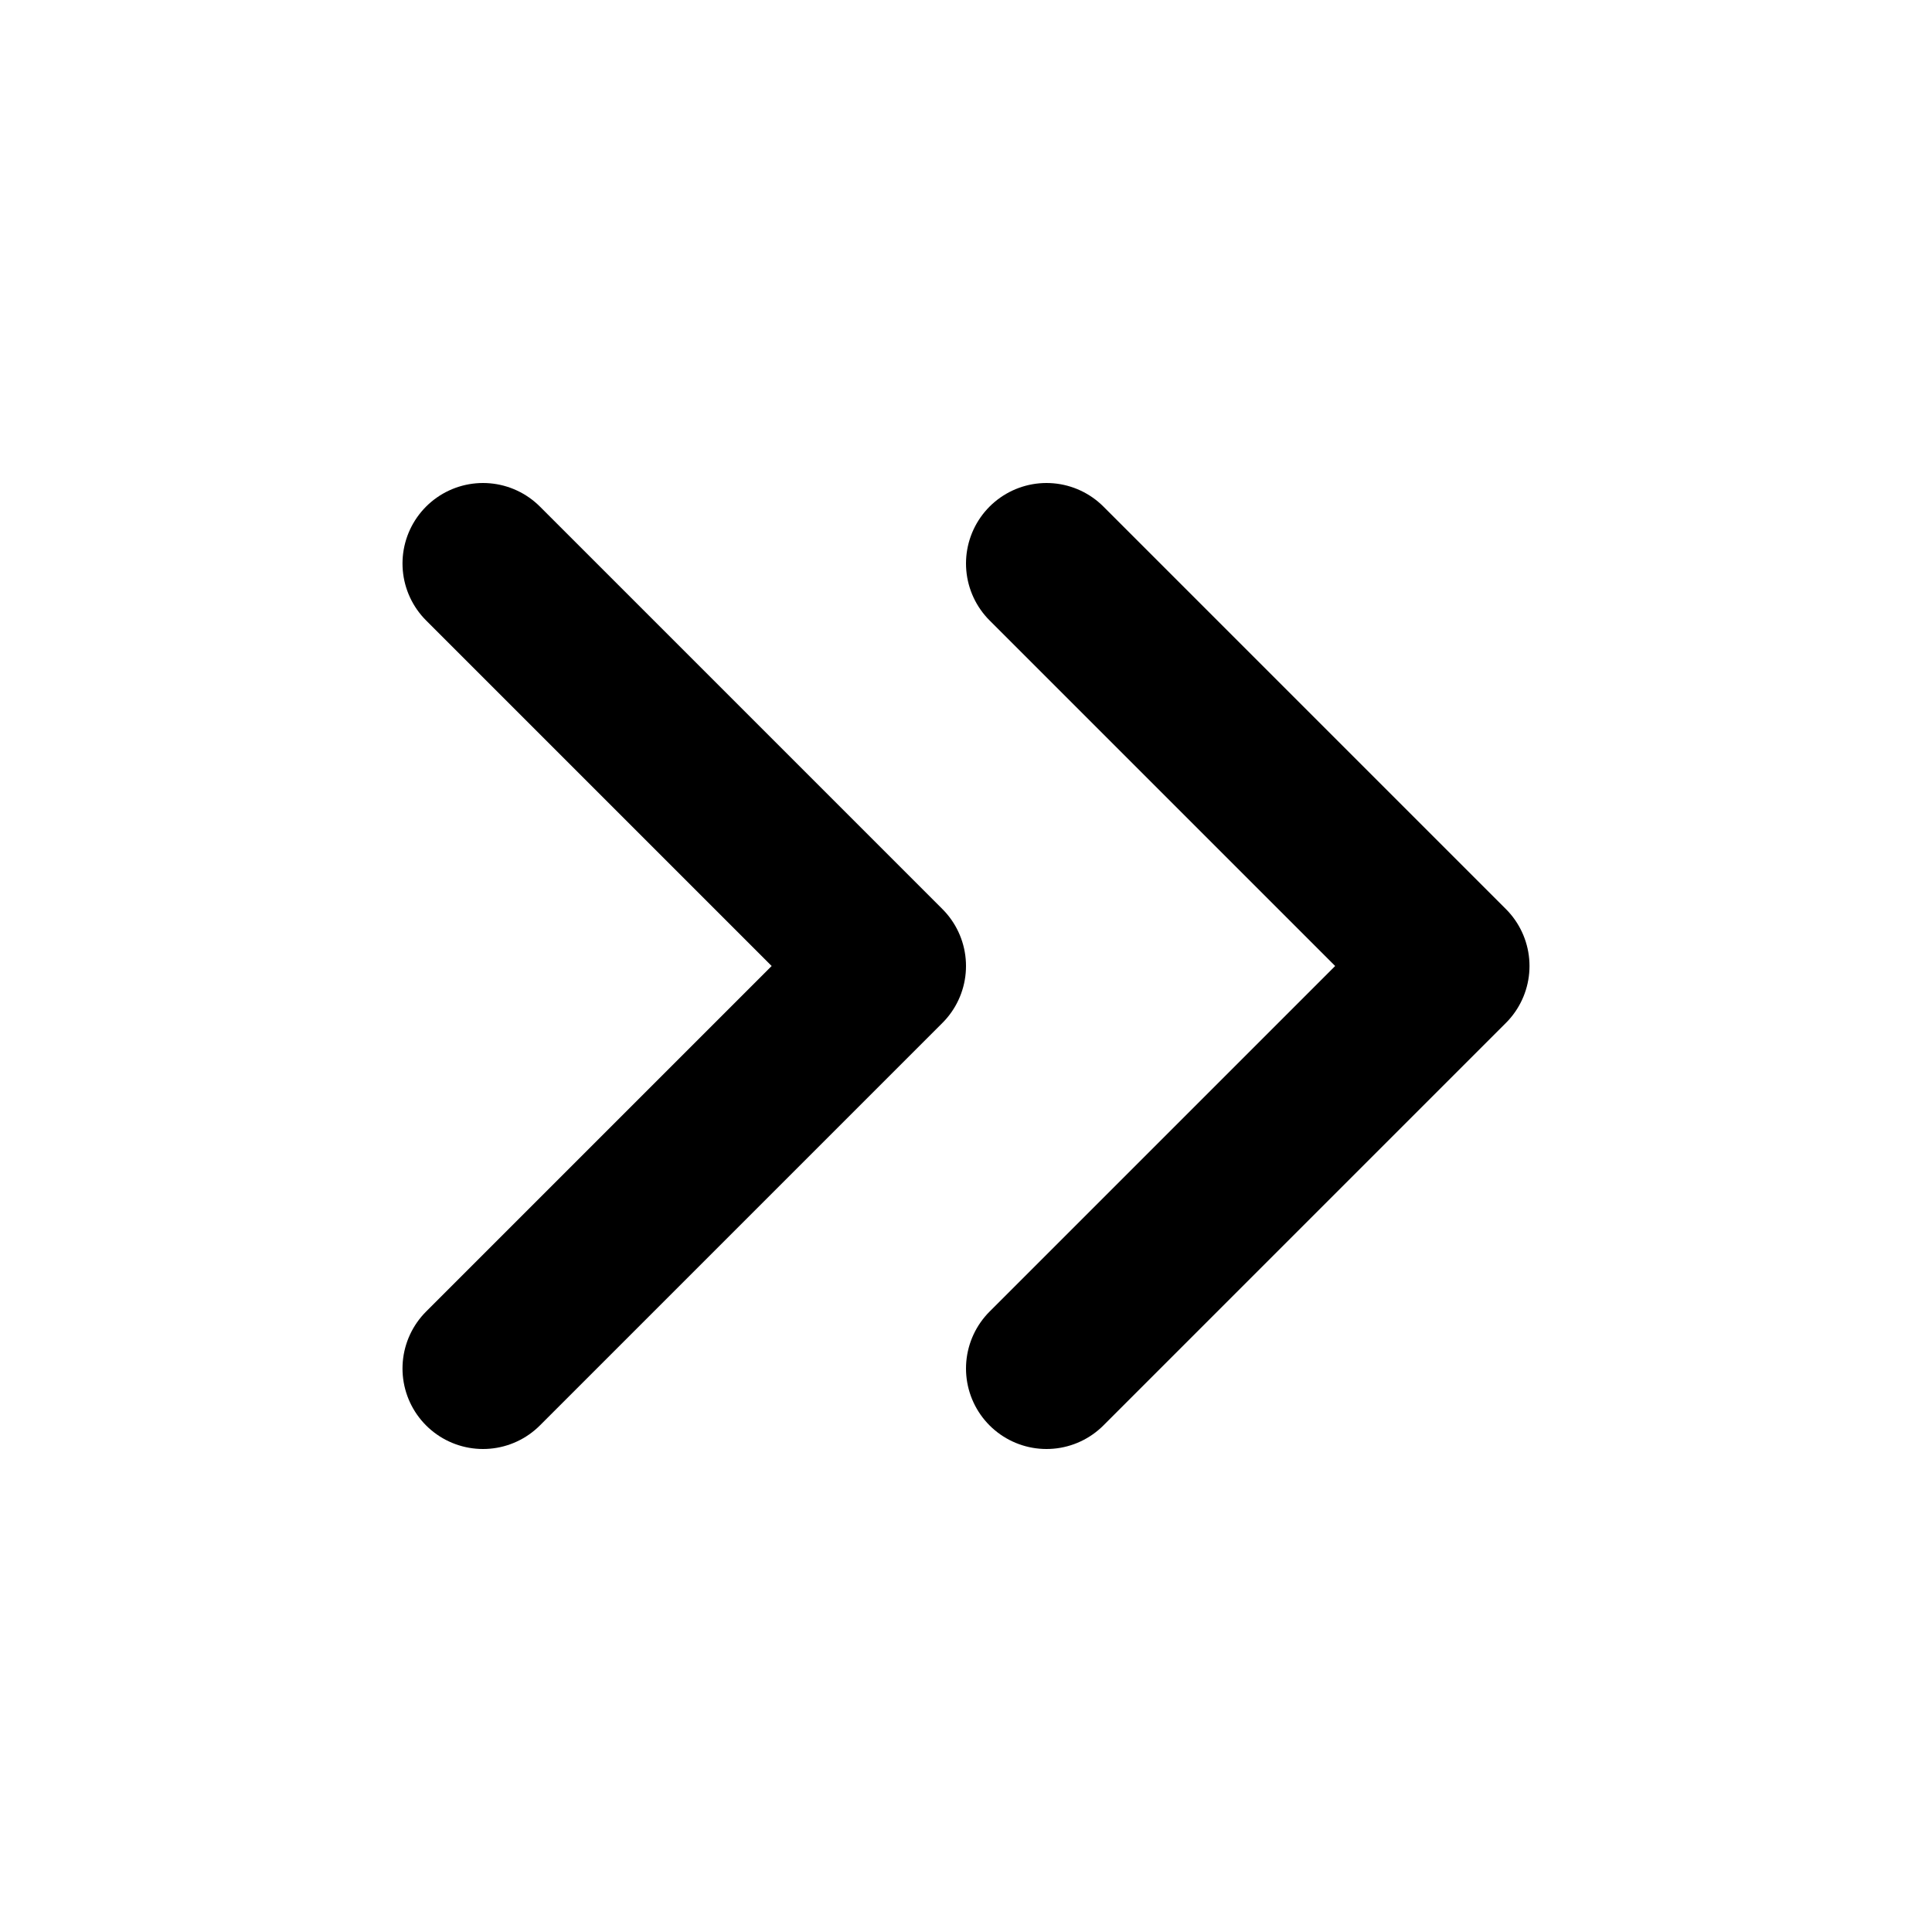
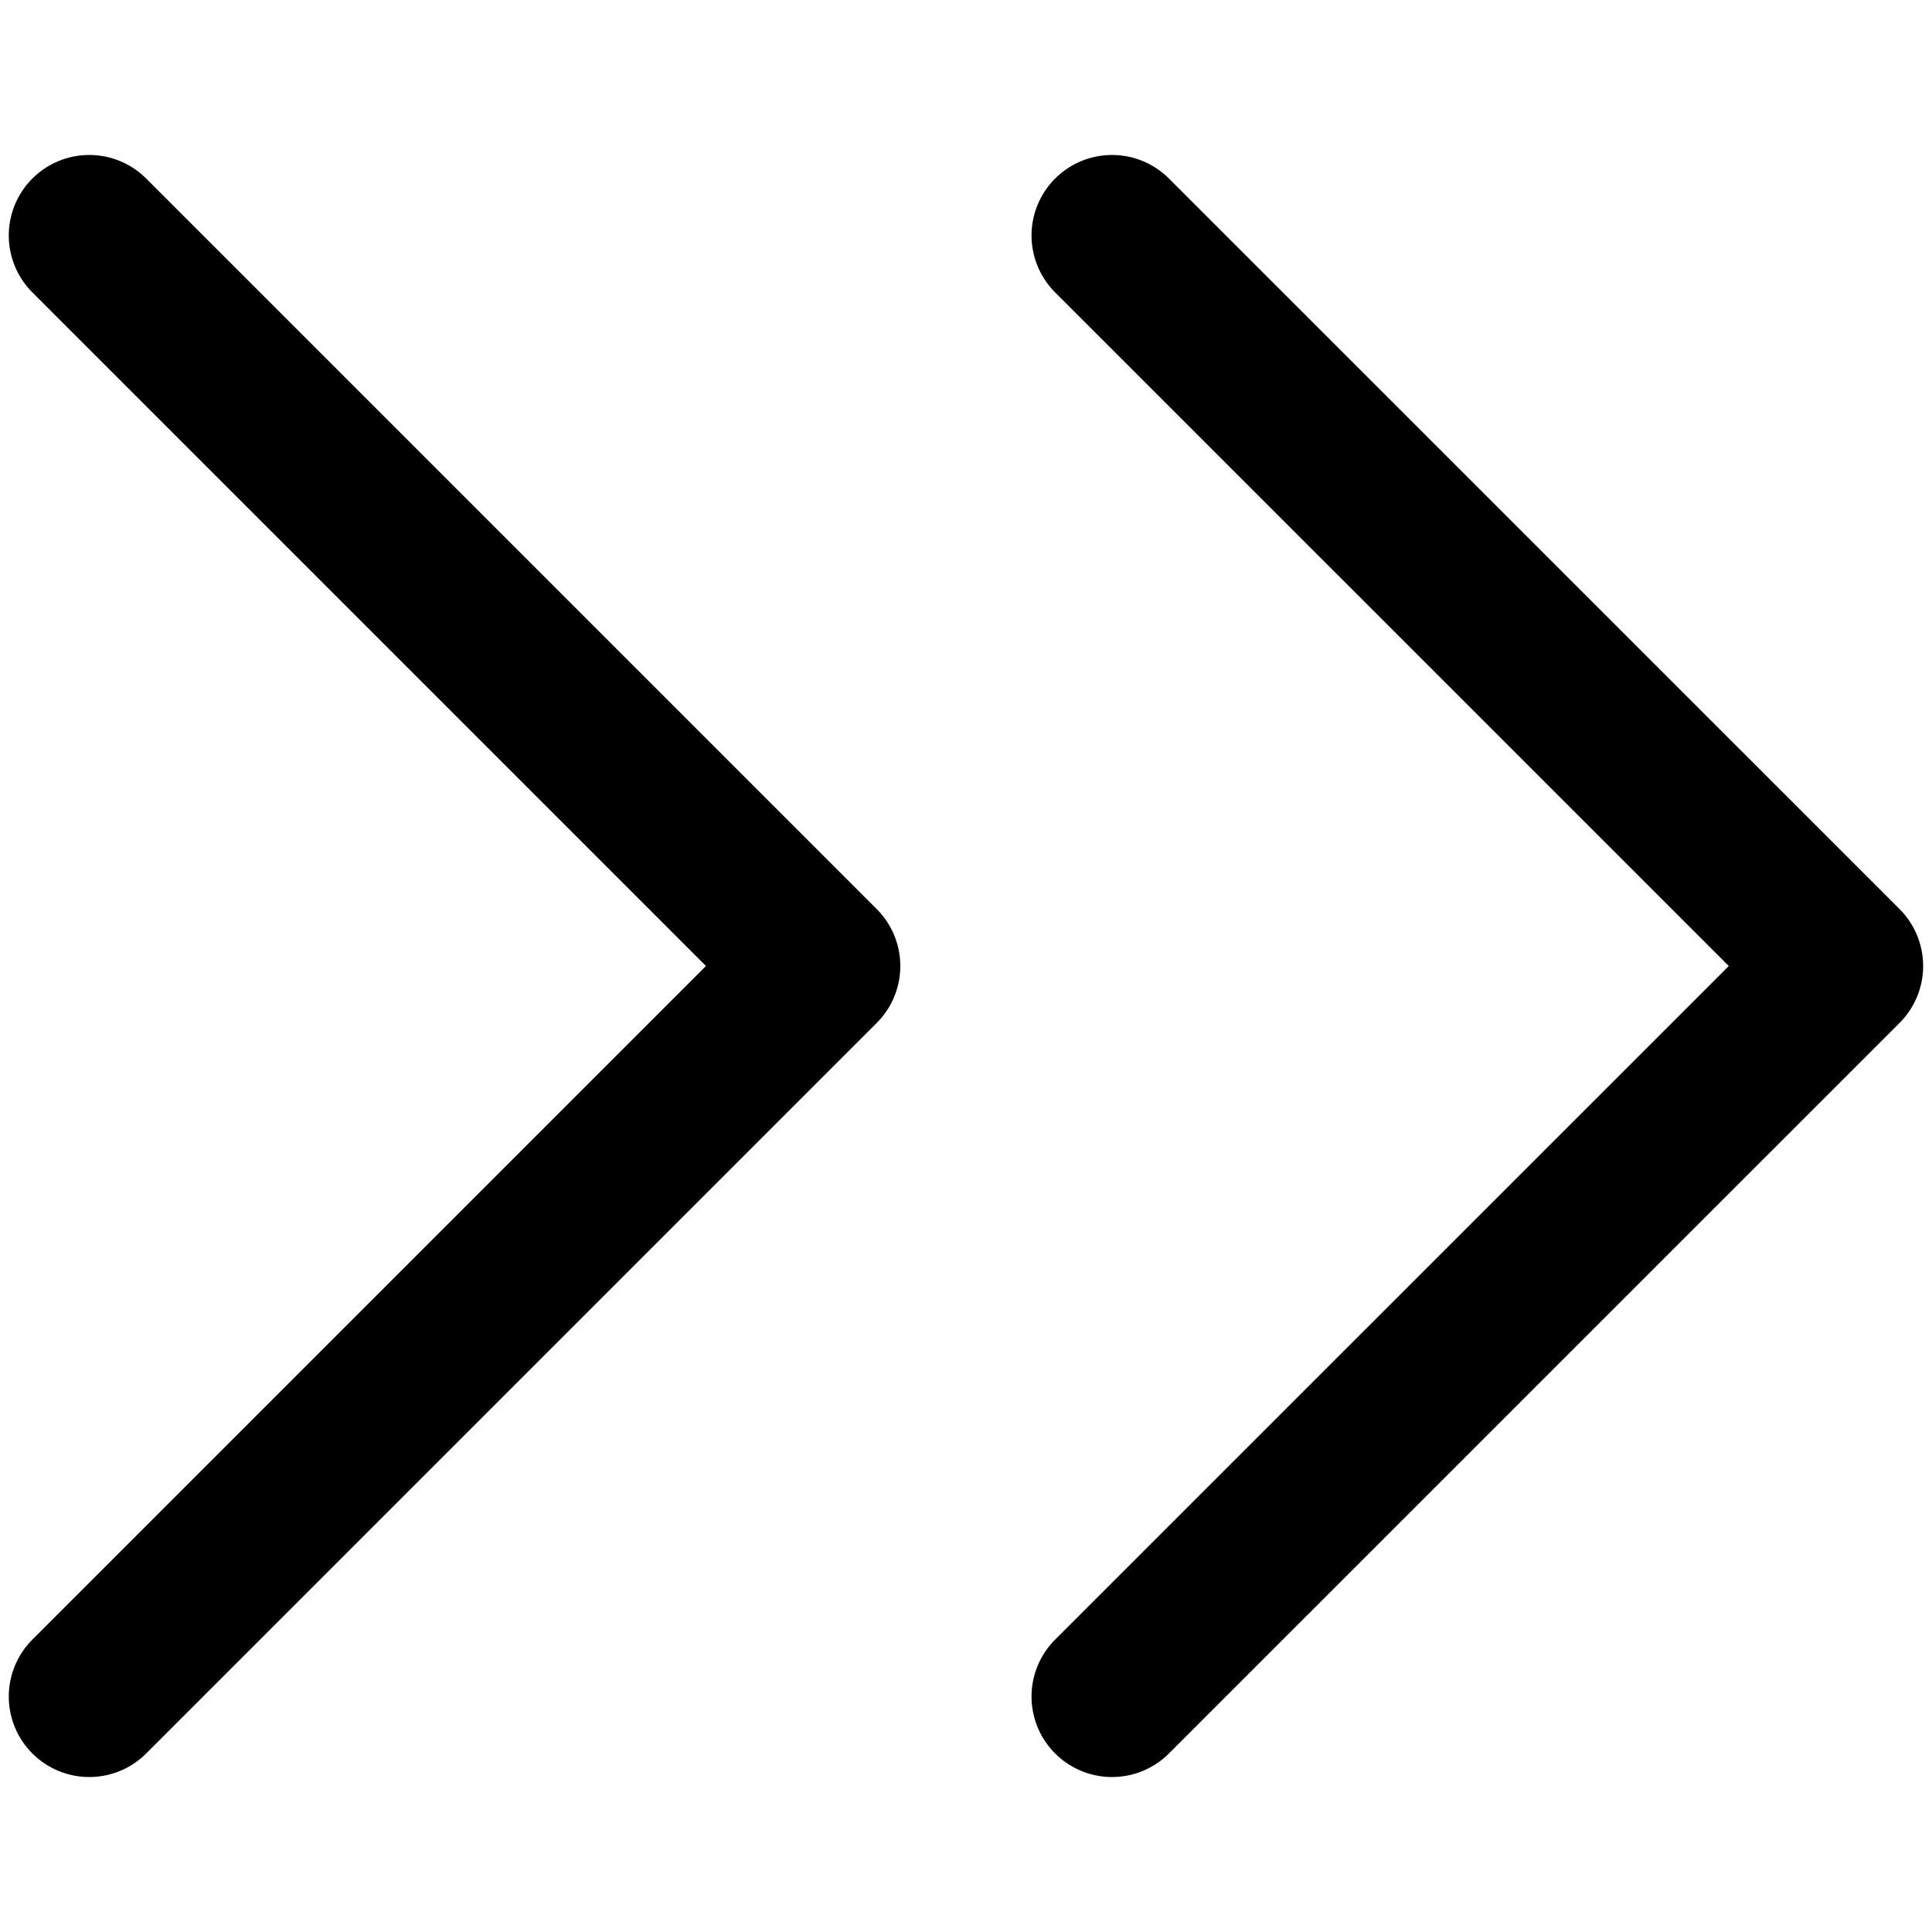
- <svg xmlns="http://www.w3.org/2000/svg" width="100px" height="100px" viewBox="0 0 24 24" fill="none">
-   <path d="M6 17L11 12L6 7M13 17L18 12L13 7" stroke="#000000" stroke-width="2" stroke-linecap="round" stroke-linejoin="round" />
+ <svg xmlns="http://www.w3.org/2000/svg" viewBox="0 0 24 24" fill="none">
+   <path d="M 1.109 21.075 L 10.184 12 L 1.109 2.925 M 13.814 21.075 L 22.89 12 L 13.814 2.925" stroke="#000000" stroke-width="2" stroke-linecap="round" stroke-linejoin="round" style="" />
</svg>
